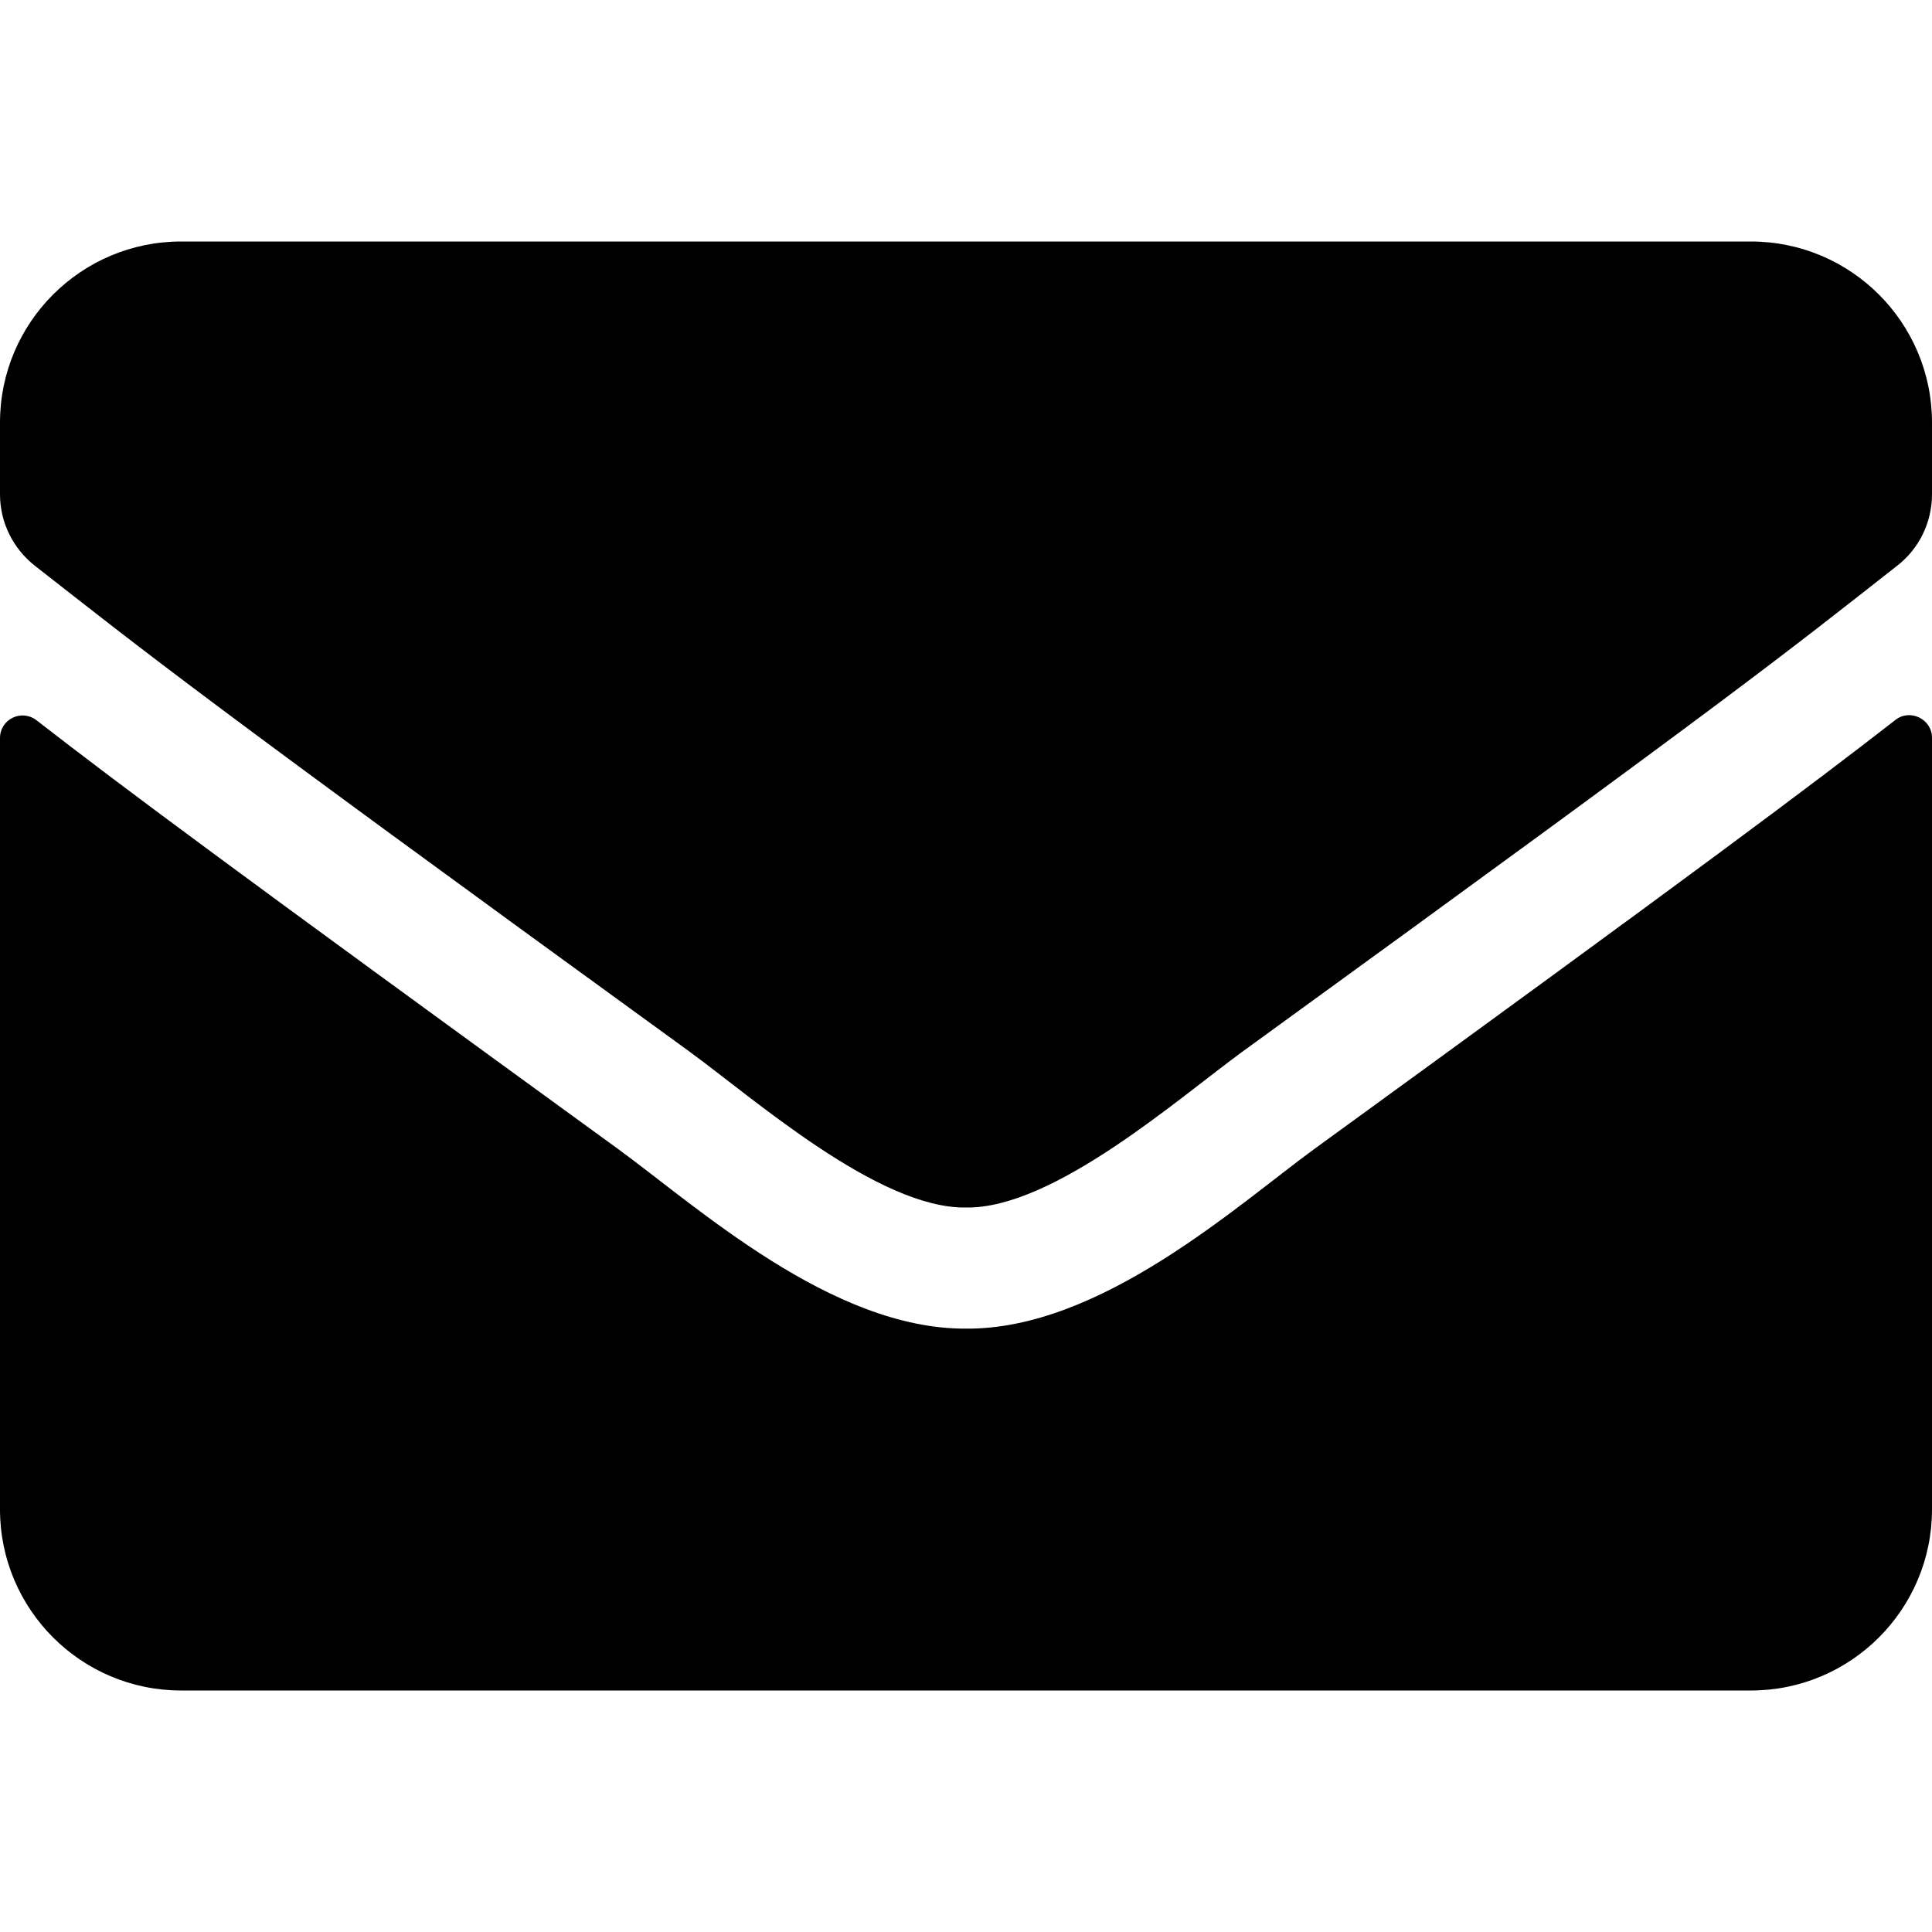
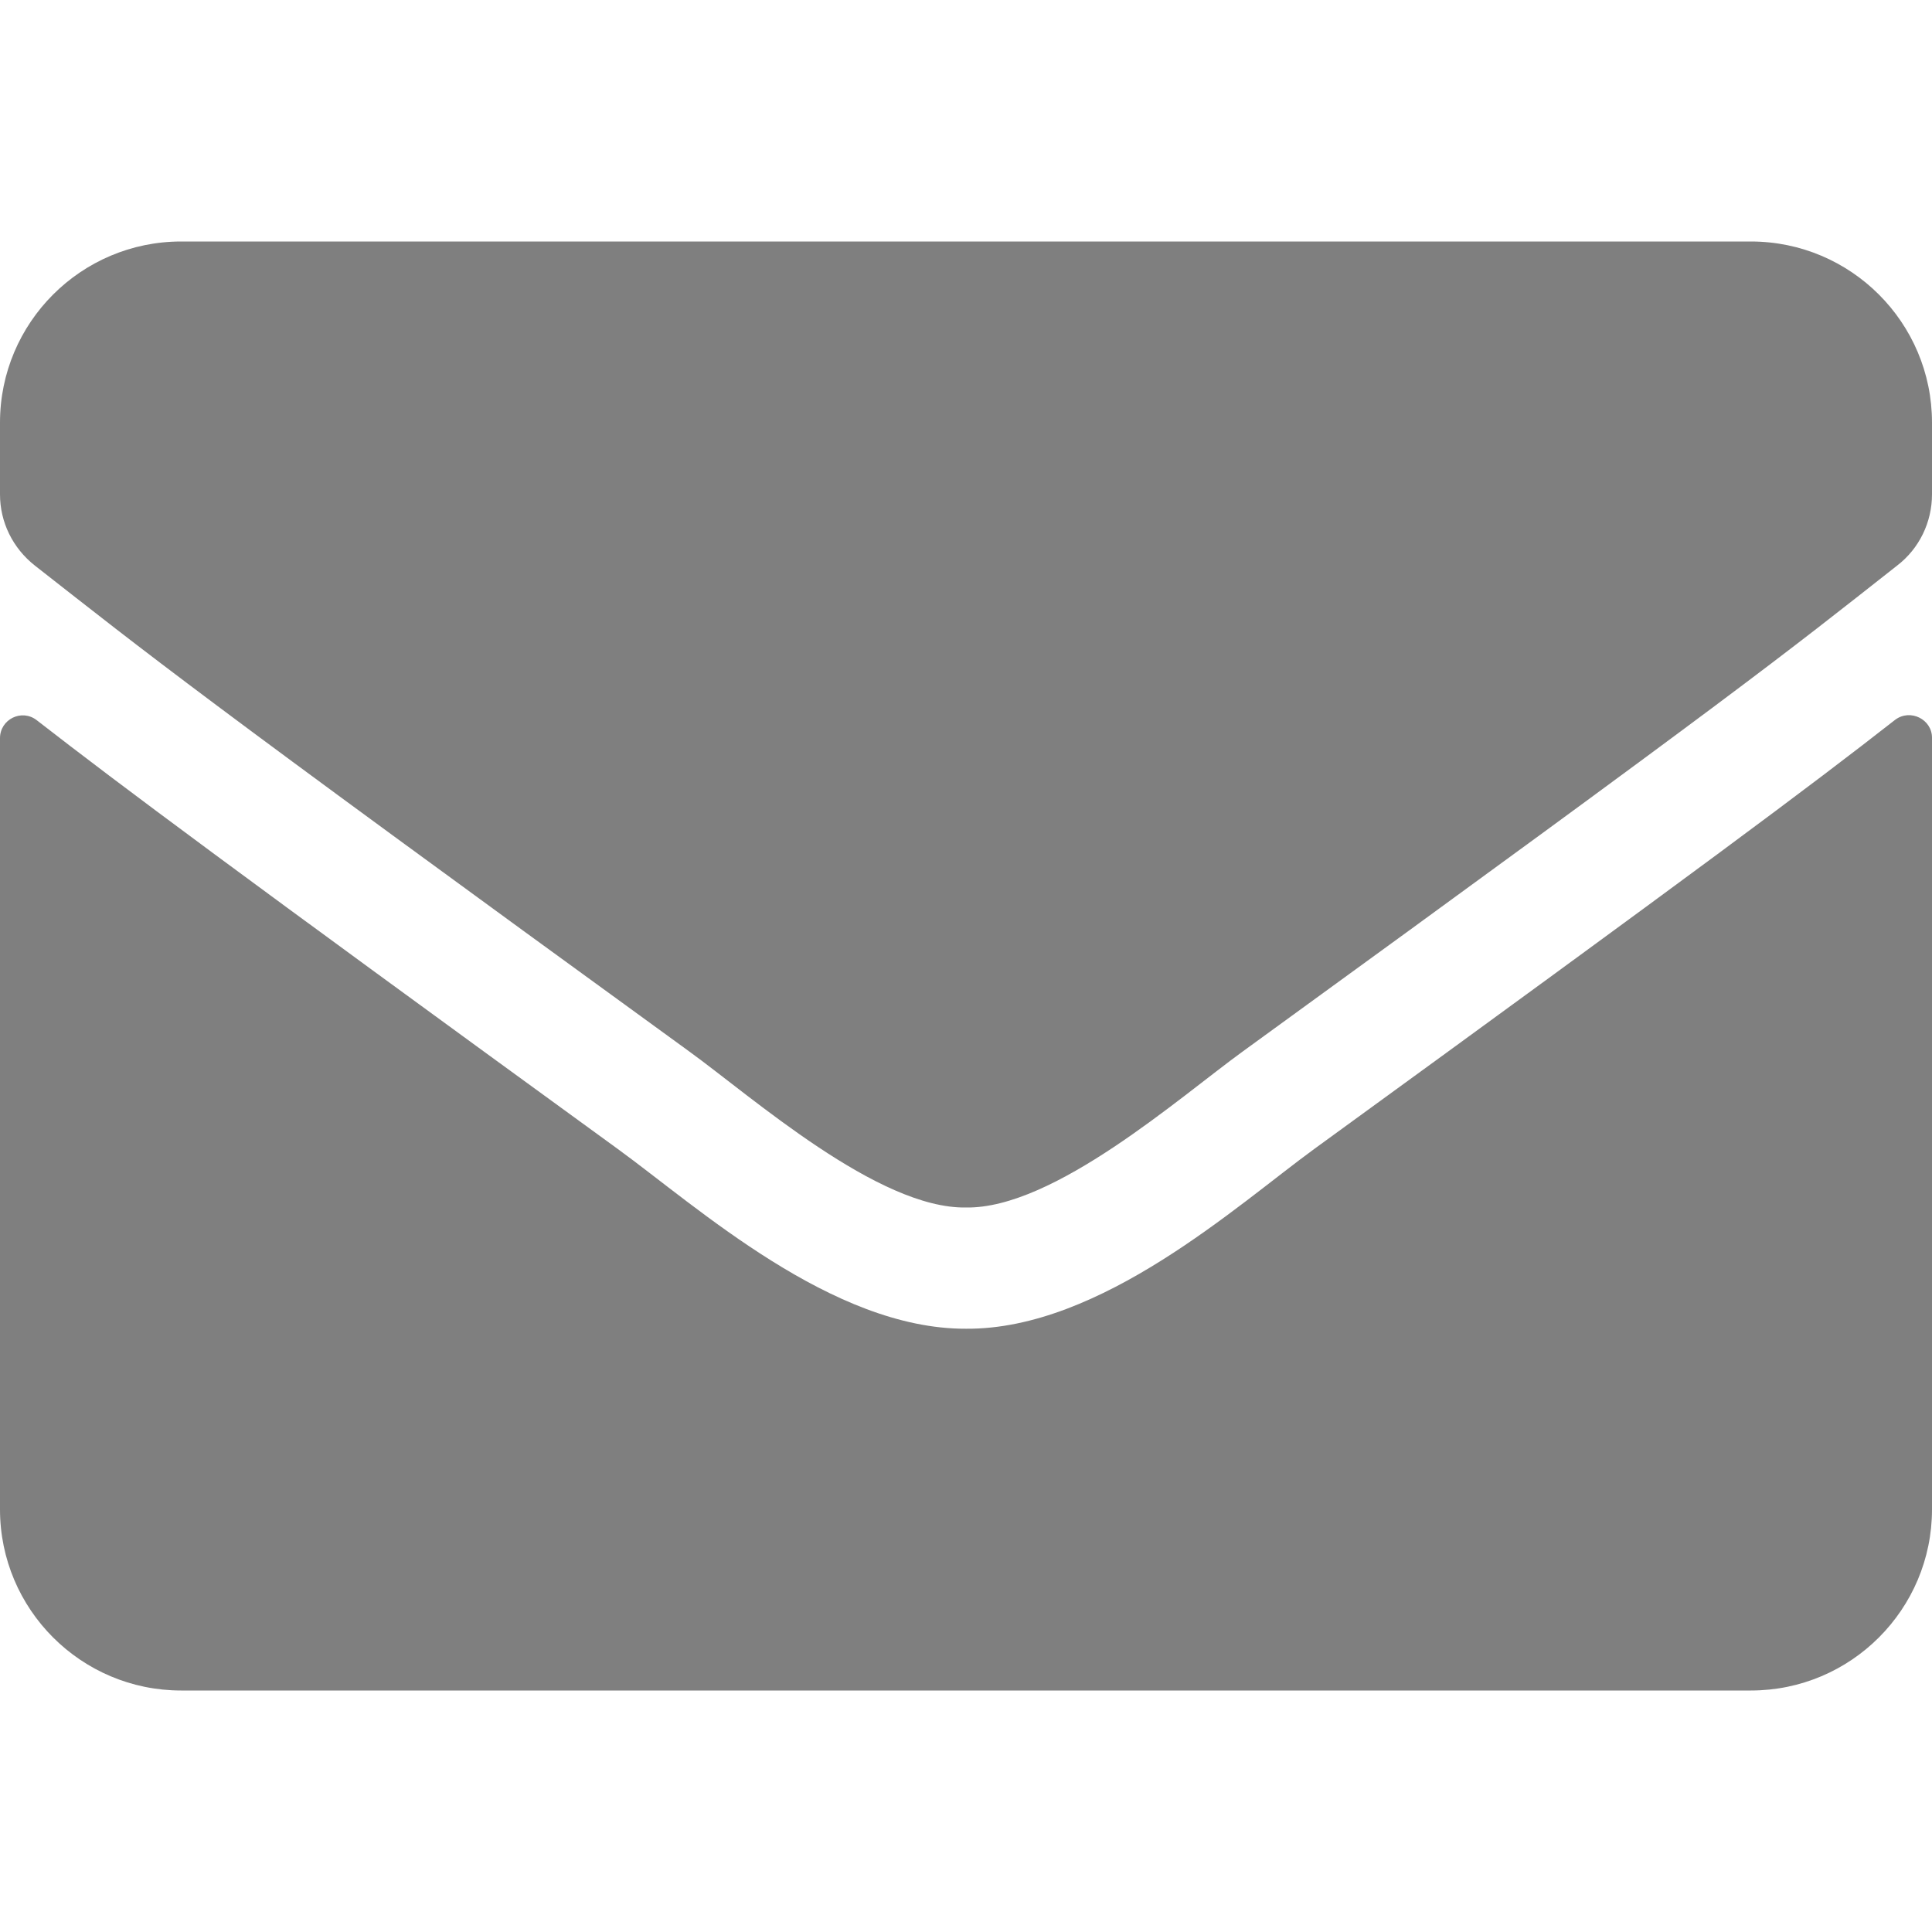
- <svg xmlns="http://www.w3.org/2000/svg" aria-hidden="true" focusable="false" data-prefix="fas" data-icon="envelope" class="svg-inline--fa fa-envelope fa-w-16" role="img" viewBox="0 0 512 512">
-   <path fill="currentColor" d="M502.3 190.8c3.9-3.1 9.7-.2 9.7 4.7V400c0 26.5-21.5 48-48 48H48c-26.5 0-48-21.5-48-48V195.6c0-5 5.7-7.8 9.7-4.7 22.4 17.4 52.1 39.5 154.1 113.6 21.1 15.4 56.7 47.8 92.2 47.6 35.7.3 72-32.8 92.3-47.6 102-74.1 131.6-96.3 154-113.7zM256 320c23.2.4 56.6-29.2 73.4-41.4 132.7-96.3 142.8-104.7 173.4-128.7 5.8-4.5 9.2-11.5 9.2-18.9v-19c0-26.5-21.5-48-48-48H48C21.5 64 0 85.5 0 112v19c0 7.4 3.4 14.3 9.2 18.9 30.6 23.9 40.7 32.4 173.4 128.7 16.8 12.2 50.2 41.8 73.4 41.4z" />
+ <svg xmlns="http://www.w3.org/2000/svg" width="16pt" height="16pt" viewBox="0 0 16 16" version="1.1">
+   <g id="surface1">
+     <path style=" stroke:none;fill-rule:nonzero;fill:#7f7f7f;fill-opacity:1;" d="M 15.695 5.961 C 15.82 5.867 16 5.957 16 6.109 L 16 12.5 C 16 13.328 15.328 14 14.5 14 L 1.5 14 C 0.672 14 0 13.328 0 12.5 L 0 6.113 C 0 5.957 0.18 5.867 0.305 5.965 C 1.004 6.508 1.93 7.199 5.117 9.516 C 5.777 9.996 6.891 11.008 8 11.004 C 9.117 11.012 10.25 9.977 10.883 9.516 C 14.07 7.199 14.996 6.508 15.695 5.961 Z M 8 10 C 8.727 10.012 9.77 9.086 10.293 8.707 C 14.441 5.695 14.758 5.434 15.711 4.684 C 15.895 4.543 16 4.324 16 4.094 L 16 3.5 C 16 2.672 15.328 2 14.5 2 L 1.5 2 C 0.672 2 0 2.672 0 3.5 L 0 4.094 C 0 4.324 0.105 4.539 0.289 4.684 C 1.242 5.43 1.559 5.695 5.707 8.707 C 6.23 9.086 7.273 10.012 8 10 Z M 8 10 " />
+   </g>
</svg>
